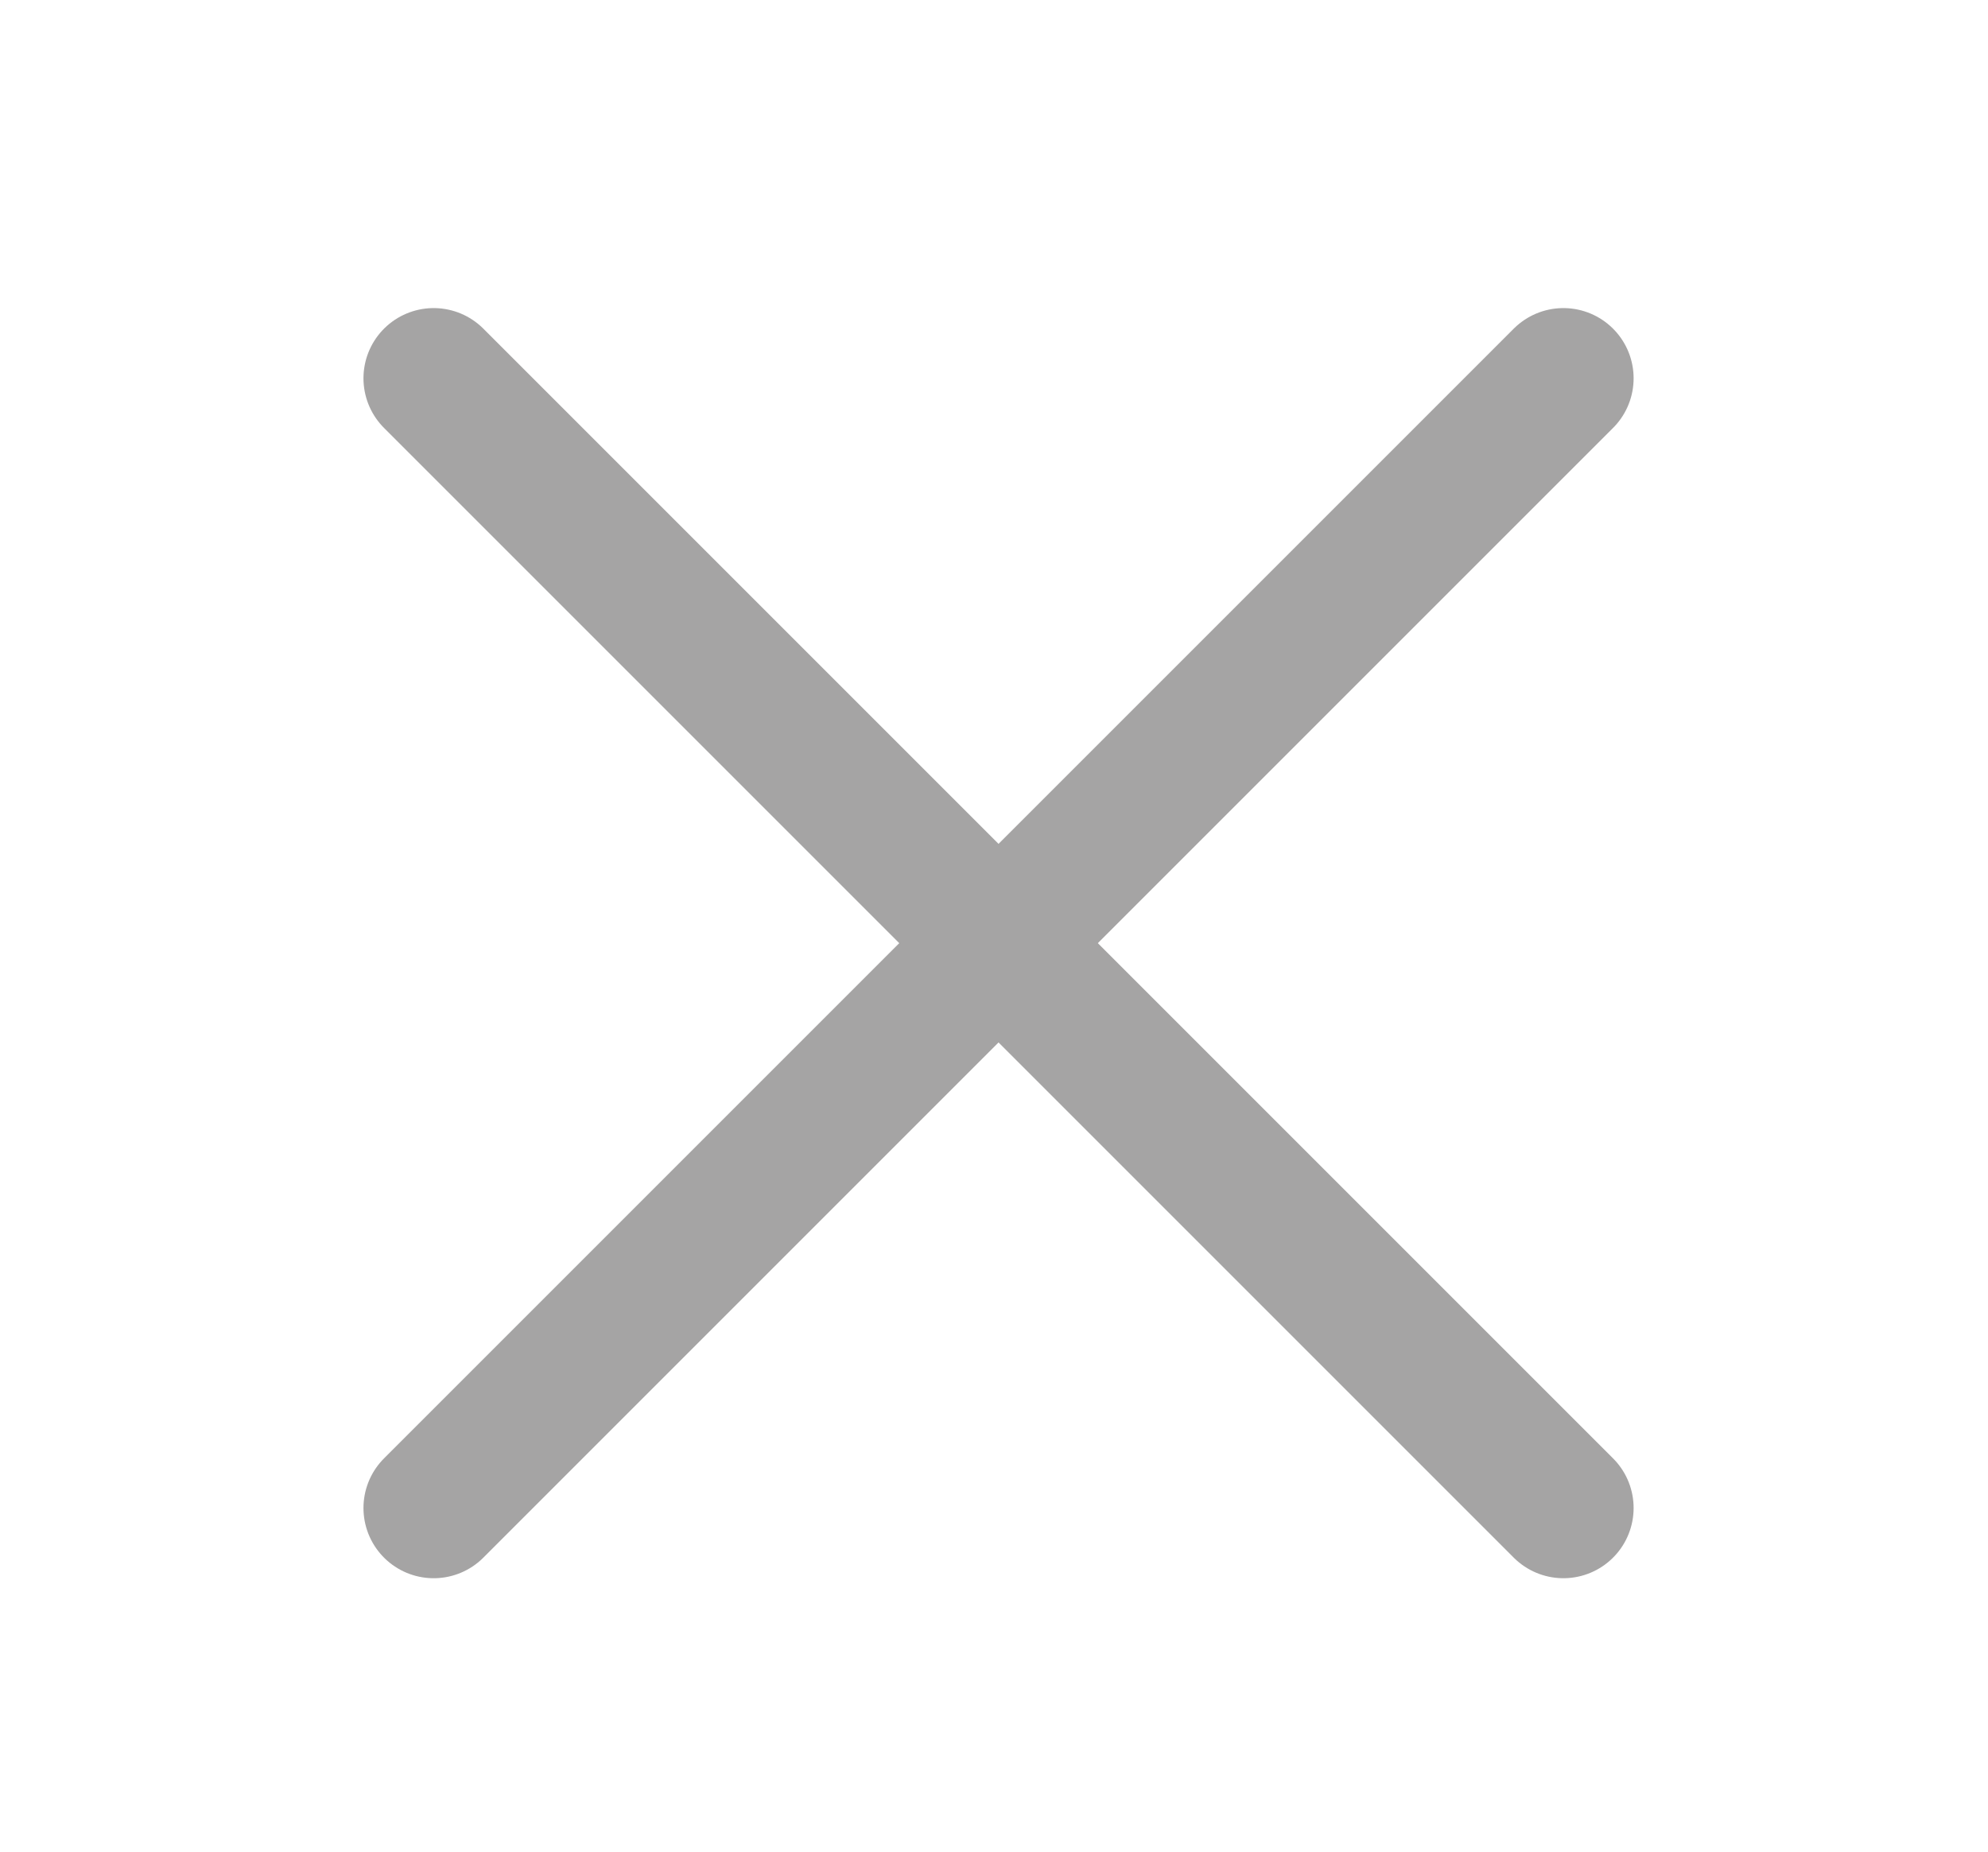
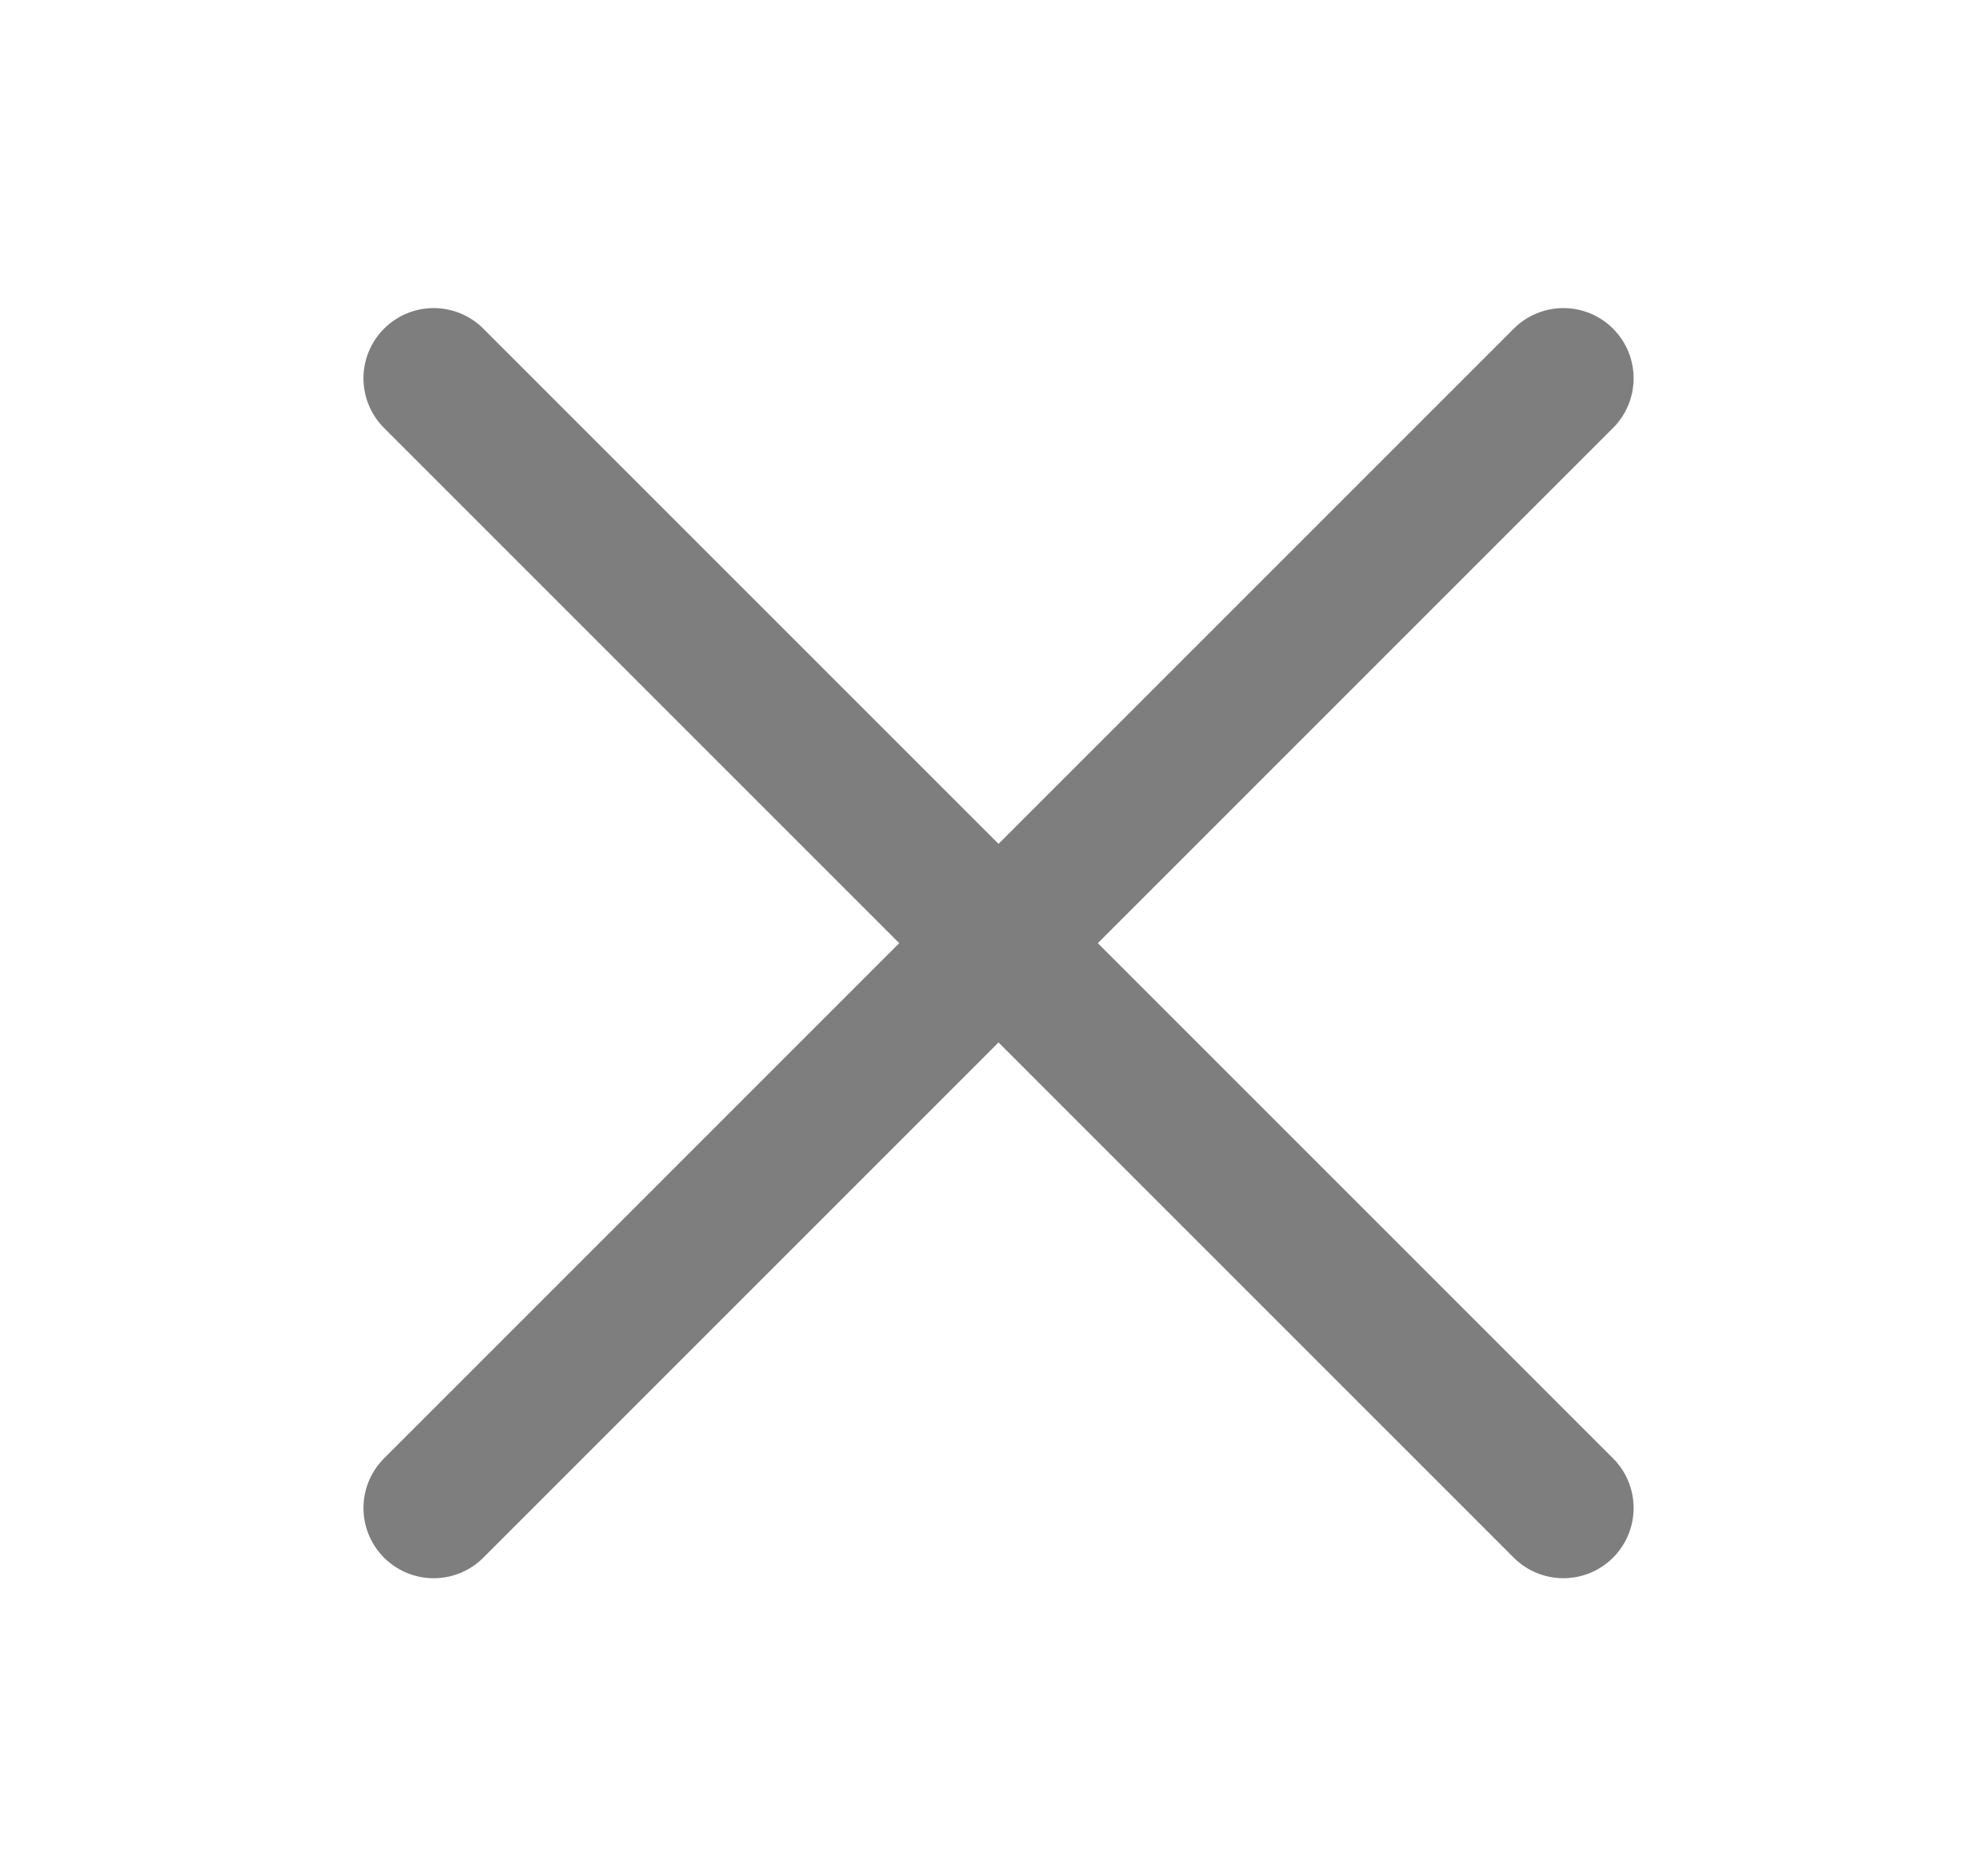
<svg xmlns="http://www.w3.org/2000/svg" version="1.1" id="Layer_1" x="0px" y="0px" width="240.66px" height="224.176px" viewBox="0 0 240.66 224.176" enable-background="new 0 0 240.66 224.176" xml:space="preserve">
-   <line fill="none" stroke="#A5A4A4" stroke-width="17" stroke-linecap="round" stroke-miterlimit="10" x1="52.5" y1="45.796" x2="189.259" y2="182.555" />
-   <line fill="none" stroke="#A5A4A4" stroke-width="17" stroke-linecap="round" stroke-miterlimit="10" x1="52.5" y1="182.556" x2="189.259" y2="45.796" />
+   <line fill="none" stroke="#7e7e7e" stroke-width="17" stroke-linecap="round" stroke-miterlimit="10" x1="52.5" y1="45.796" x2="189.259" y2="182.555" />
+   <line fill="none" stroke="#7e7e7e" stroke-width="17" stroke-linecap="round" stroke-miterlimit="10" x1="52.5" y1="182.556" x2="189.259" y2="45.796" />
</svg>
